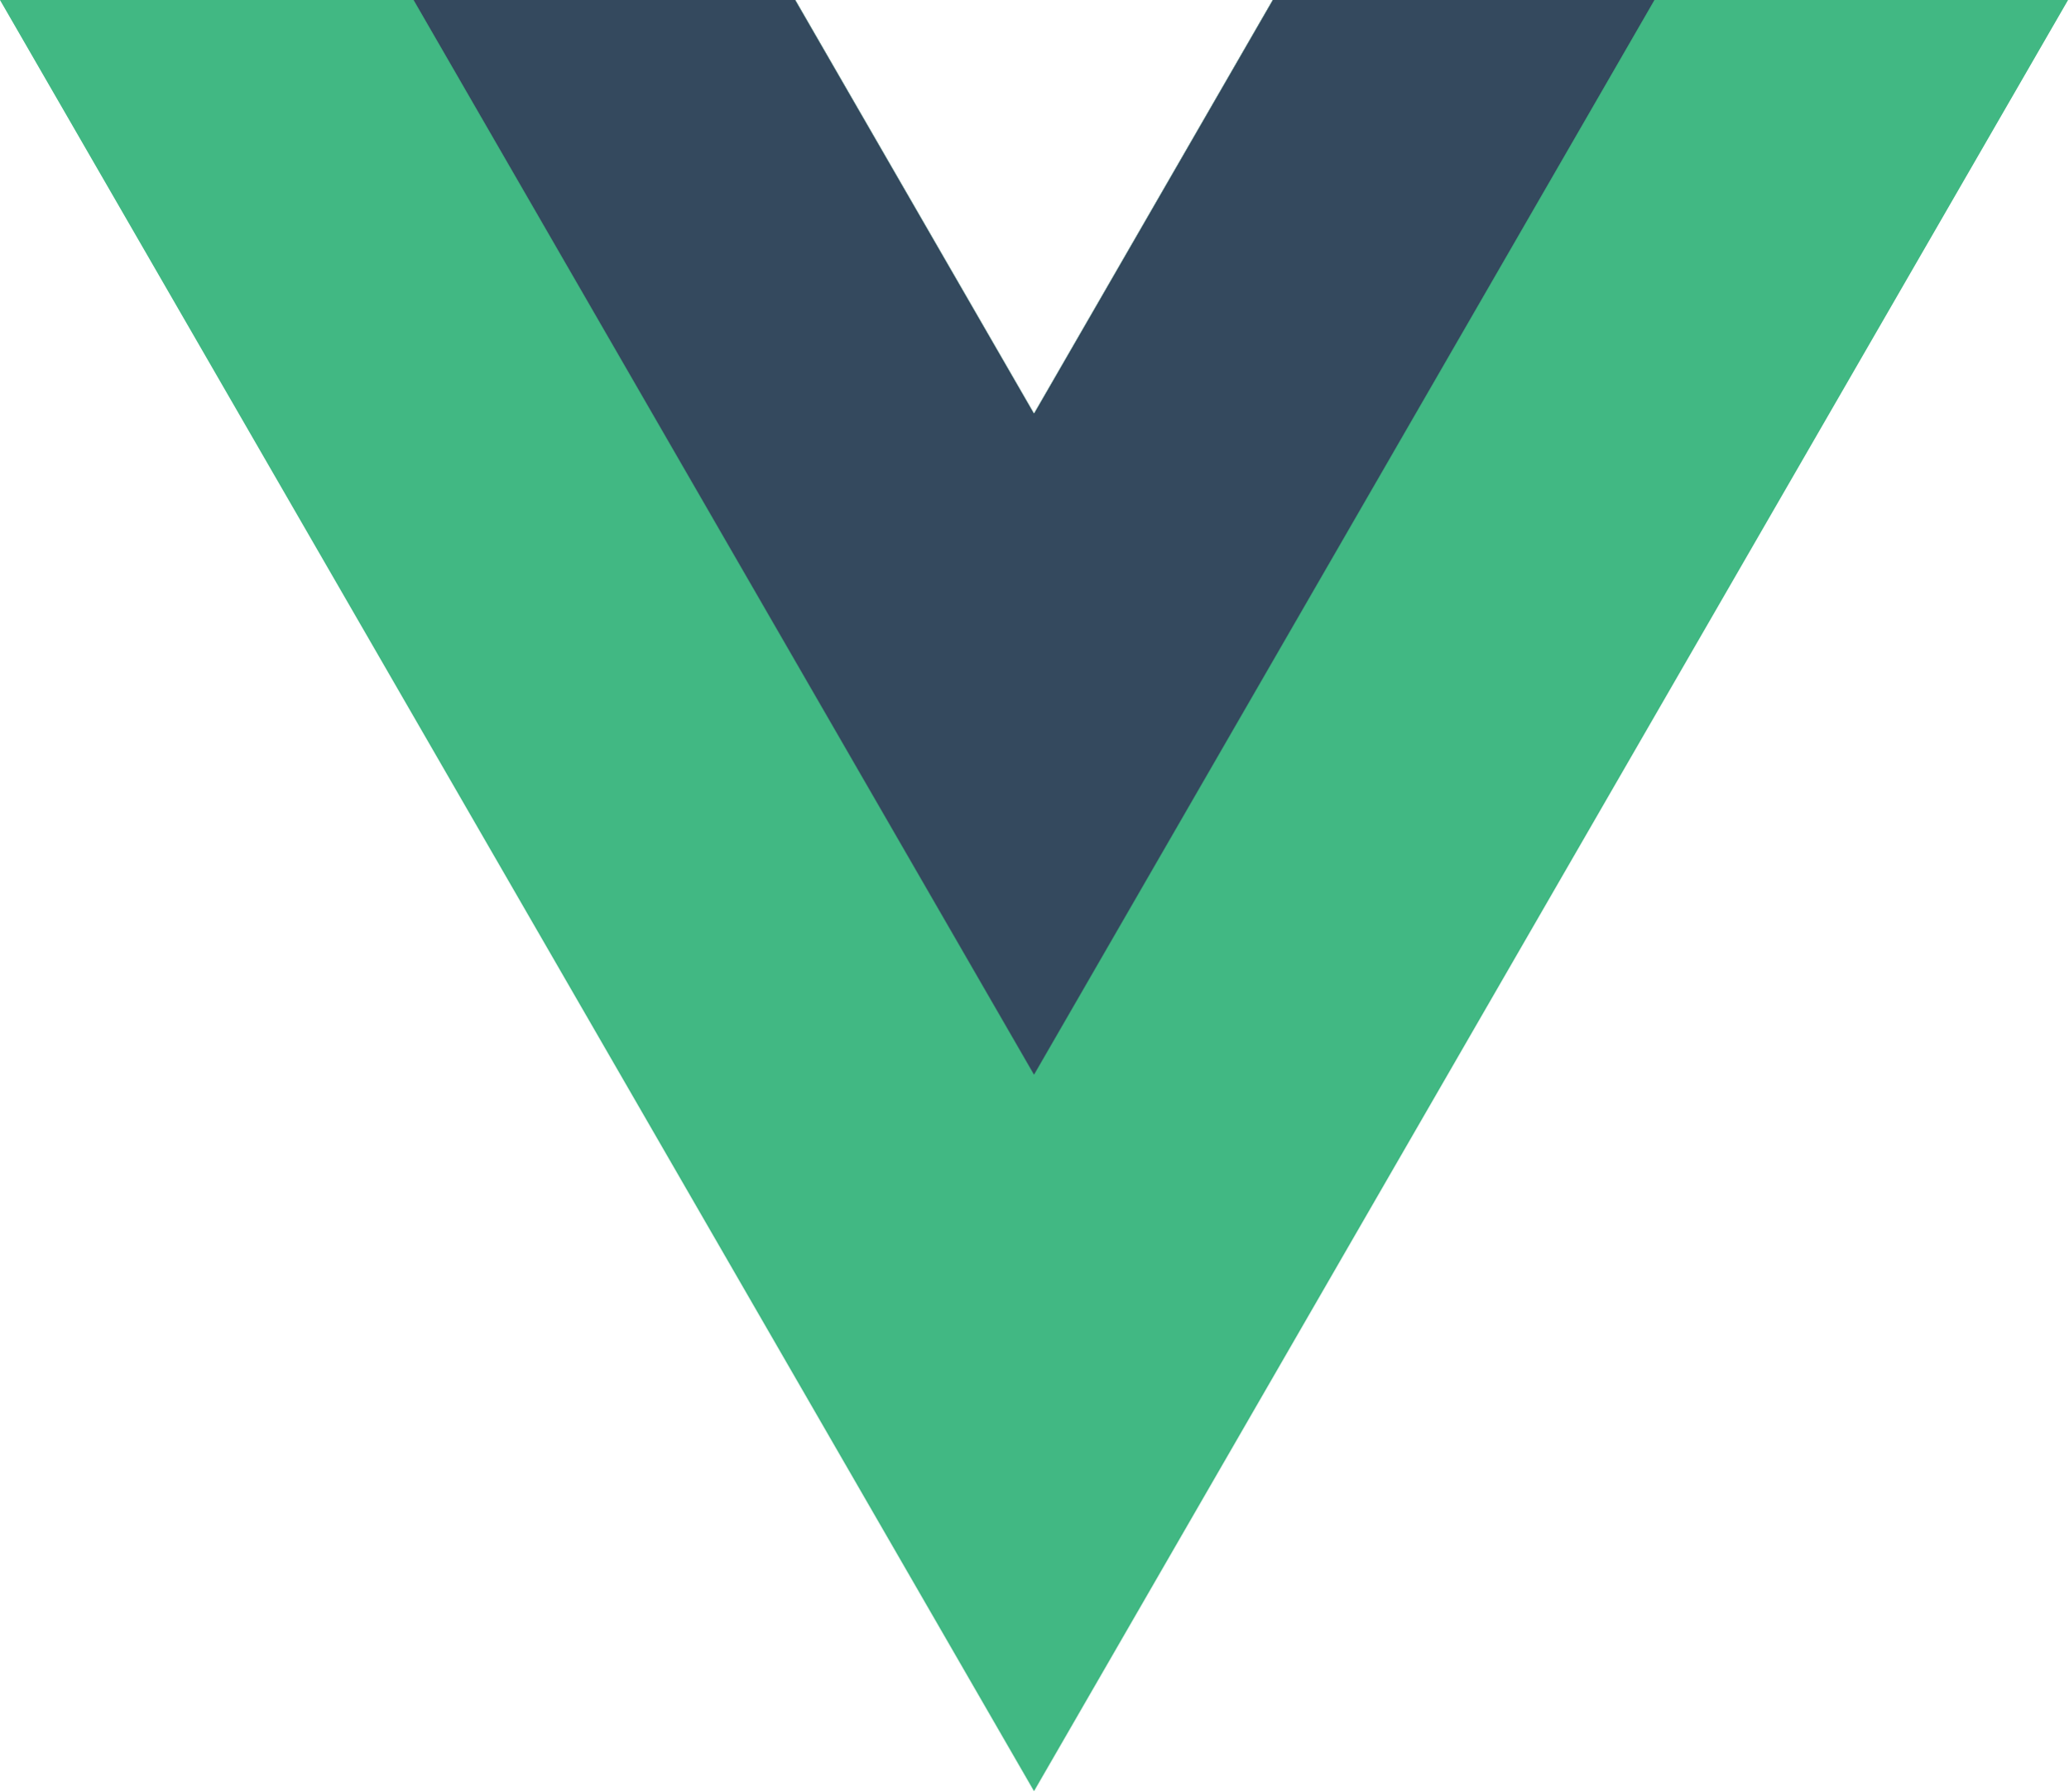
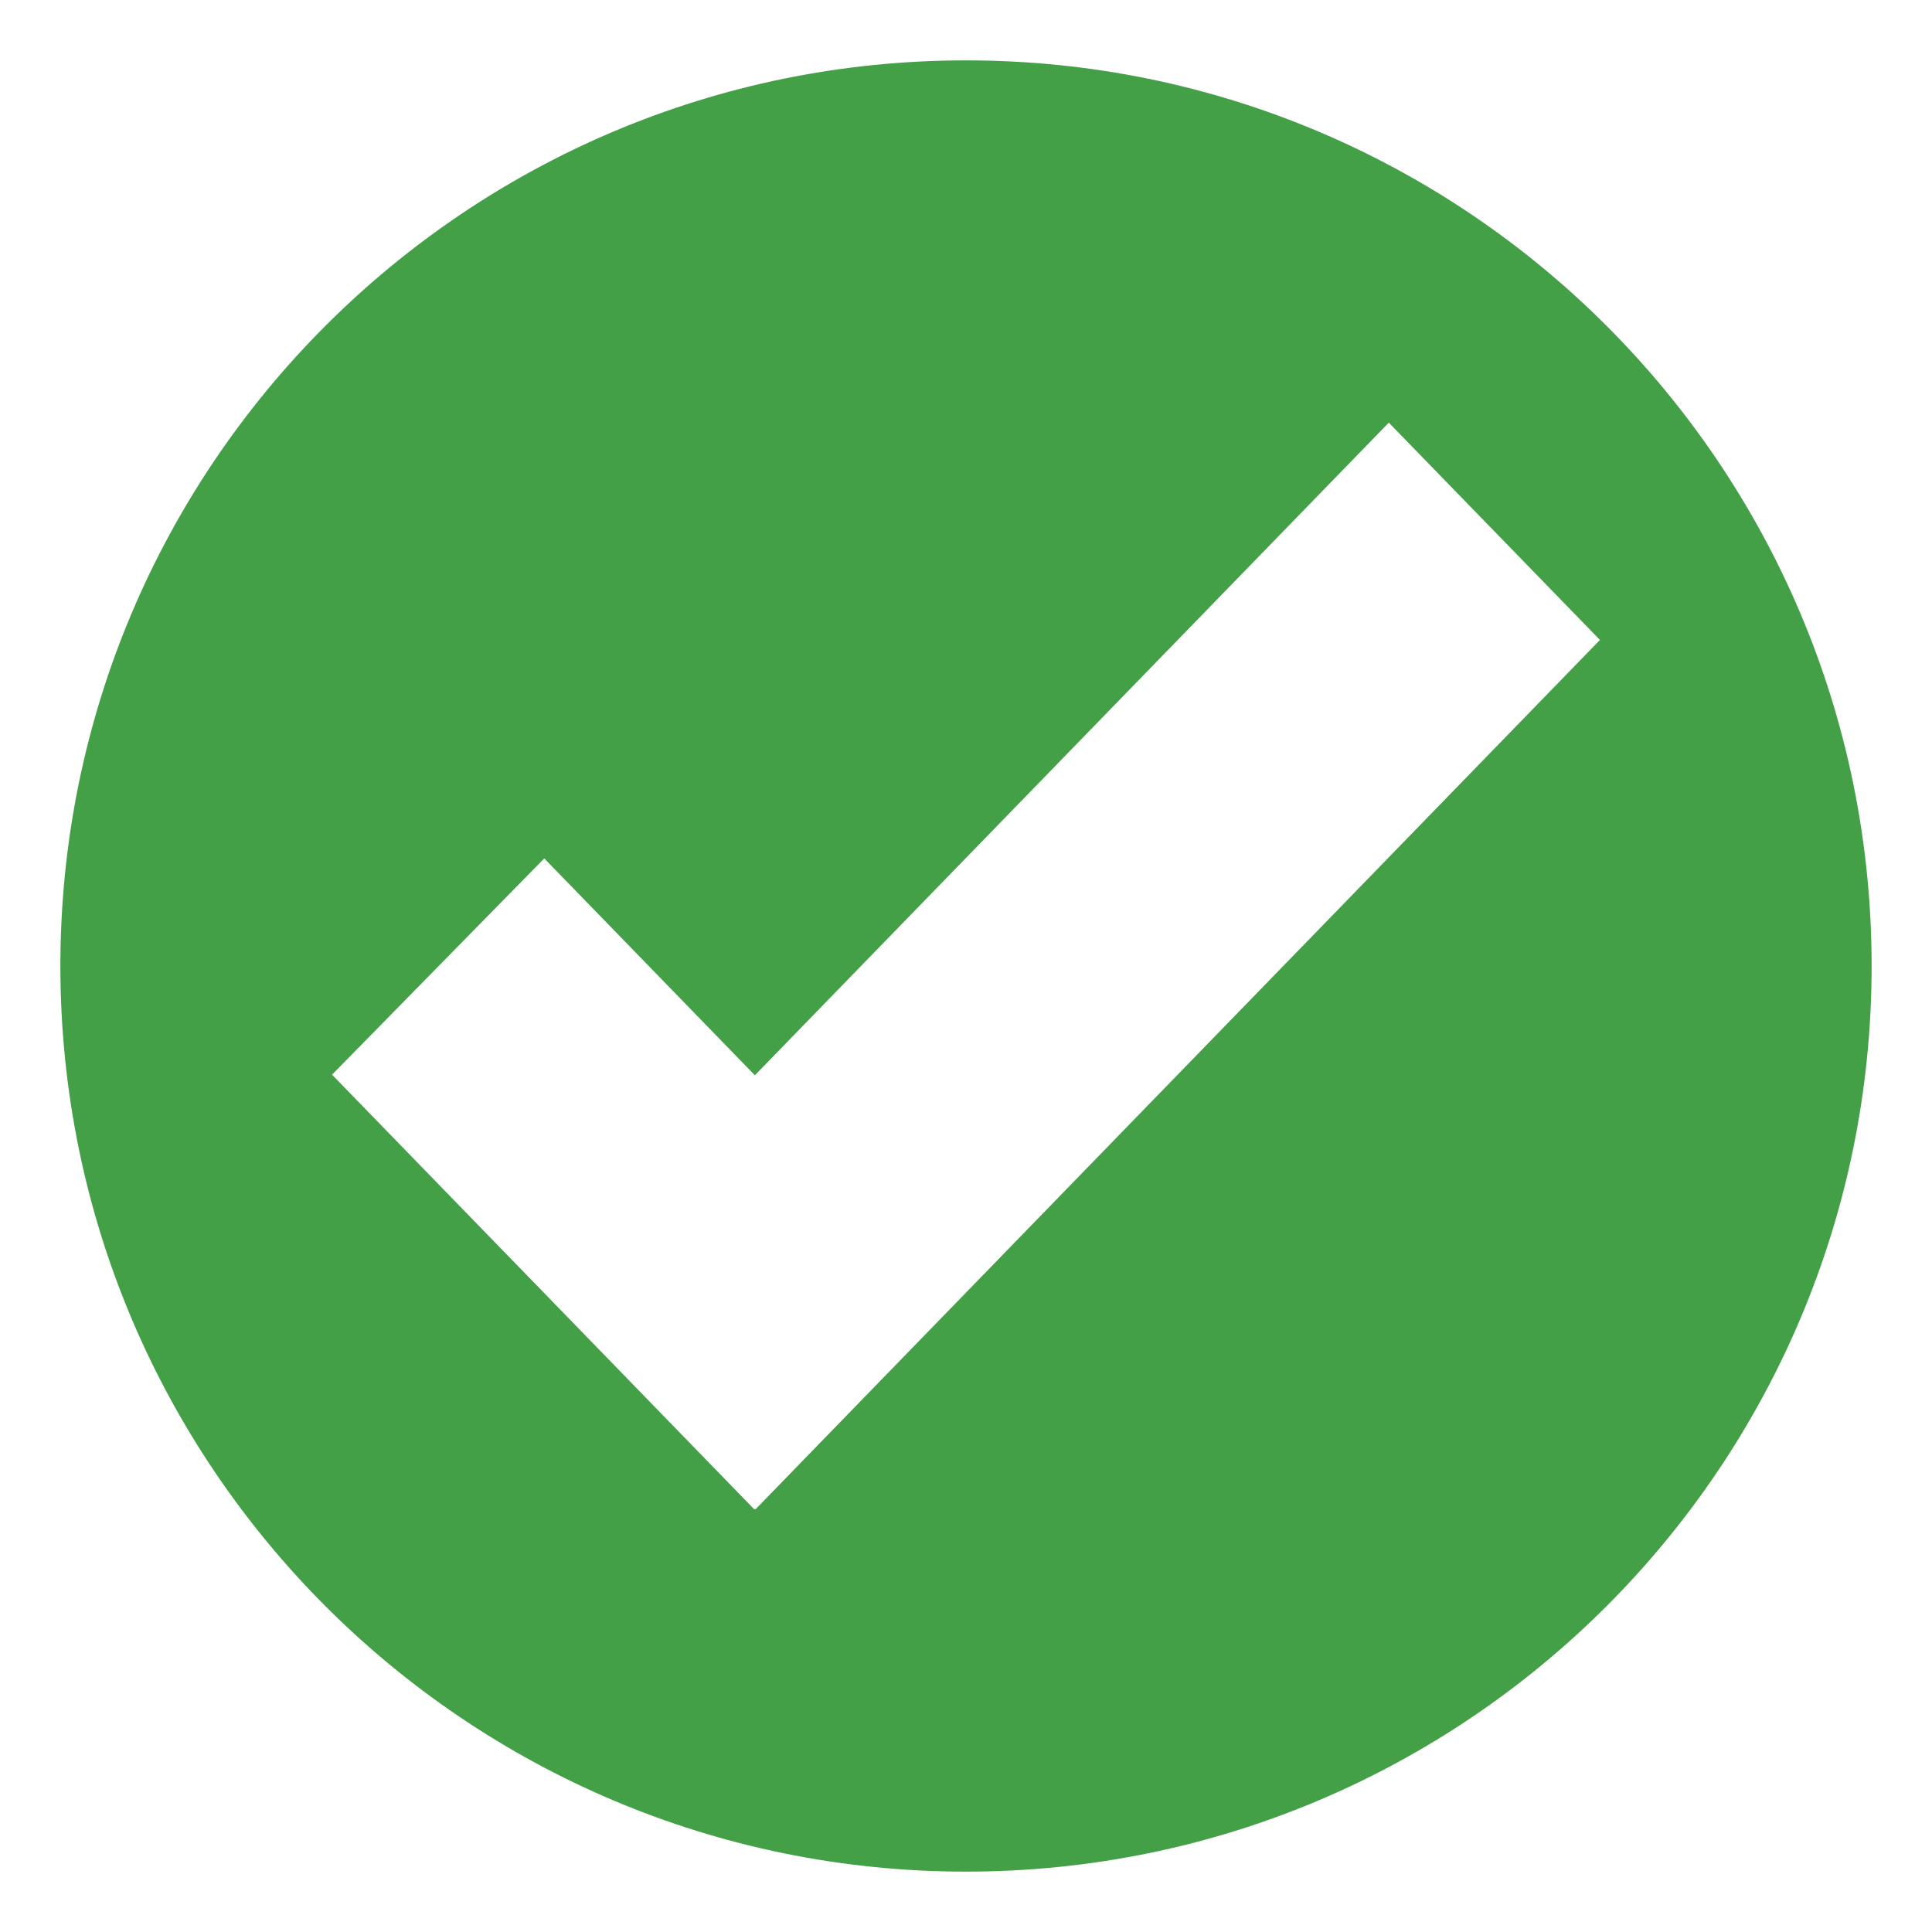
- <svg xmlns="http://www.w3.org/2000/svg" viewBox="0 0 261.76 226.69">
-   <path d="M161.096.001l-30.225 52.351L100.647.001H-.005l130.877 226.688L261.749.001z" fill="#41b883" />
-   <path d="M161.096.001l-30.225 52.351L100.647.001H52.346l78.526 136.01L209.398.001z" fill="#34495e" />
+ <svg xmlns="http://www.w3.org/2000/svg" viewBox="0 0 64 64" enable-background="new 0 0 64 64">
+   <path d="M32,2C15.431,2,2,15.432,2,32c0,16.568,13.432,30,30,30c16.568,0,30-13.432,30-30C62,15.432,48.568,2,32,2z M25.025,50  l-0.02-0.02L24.988,50L11,35.6l7.029-7.164l6.977,7.184l21-21.619L53,21.199L25.025,50z" fill="#43a047" />
</svg>
